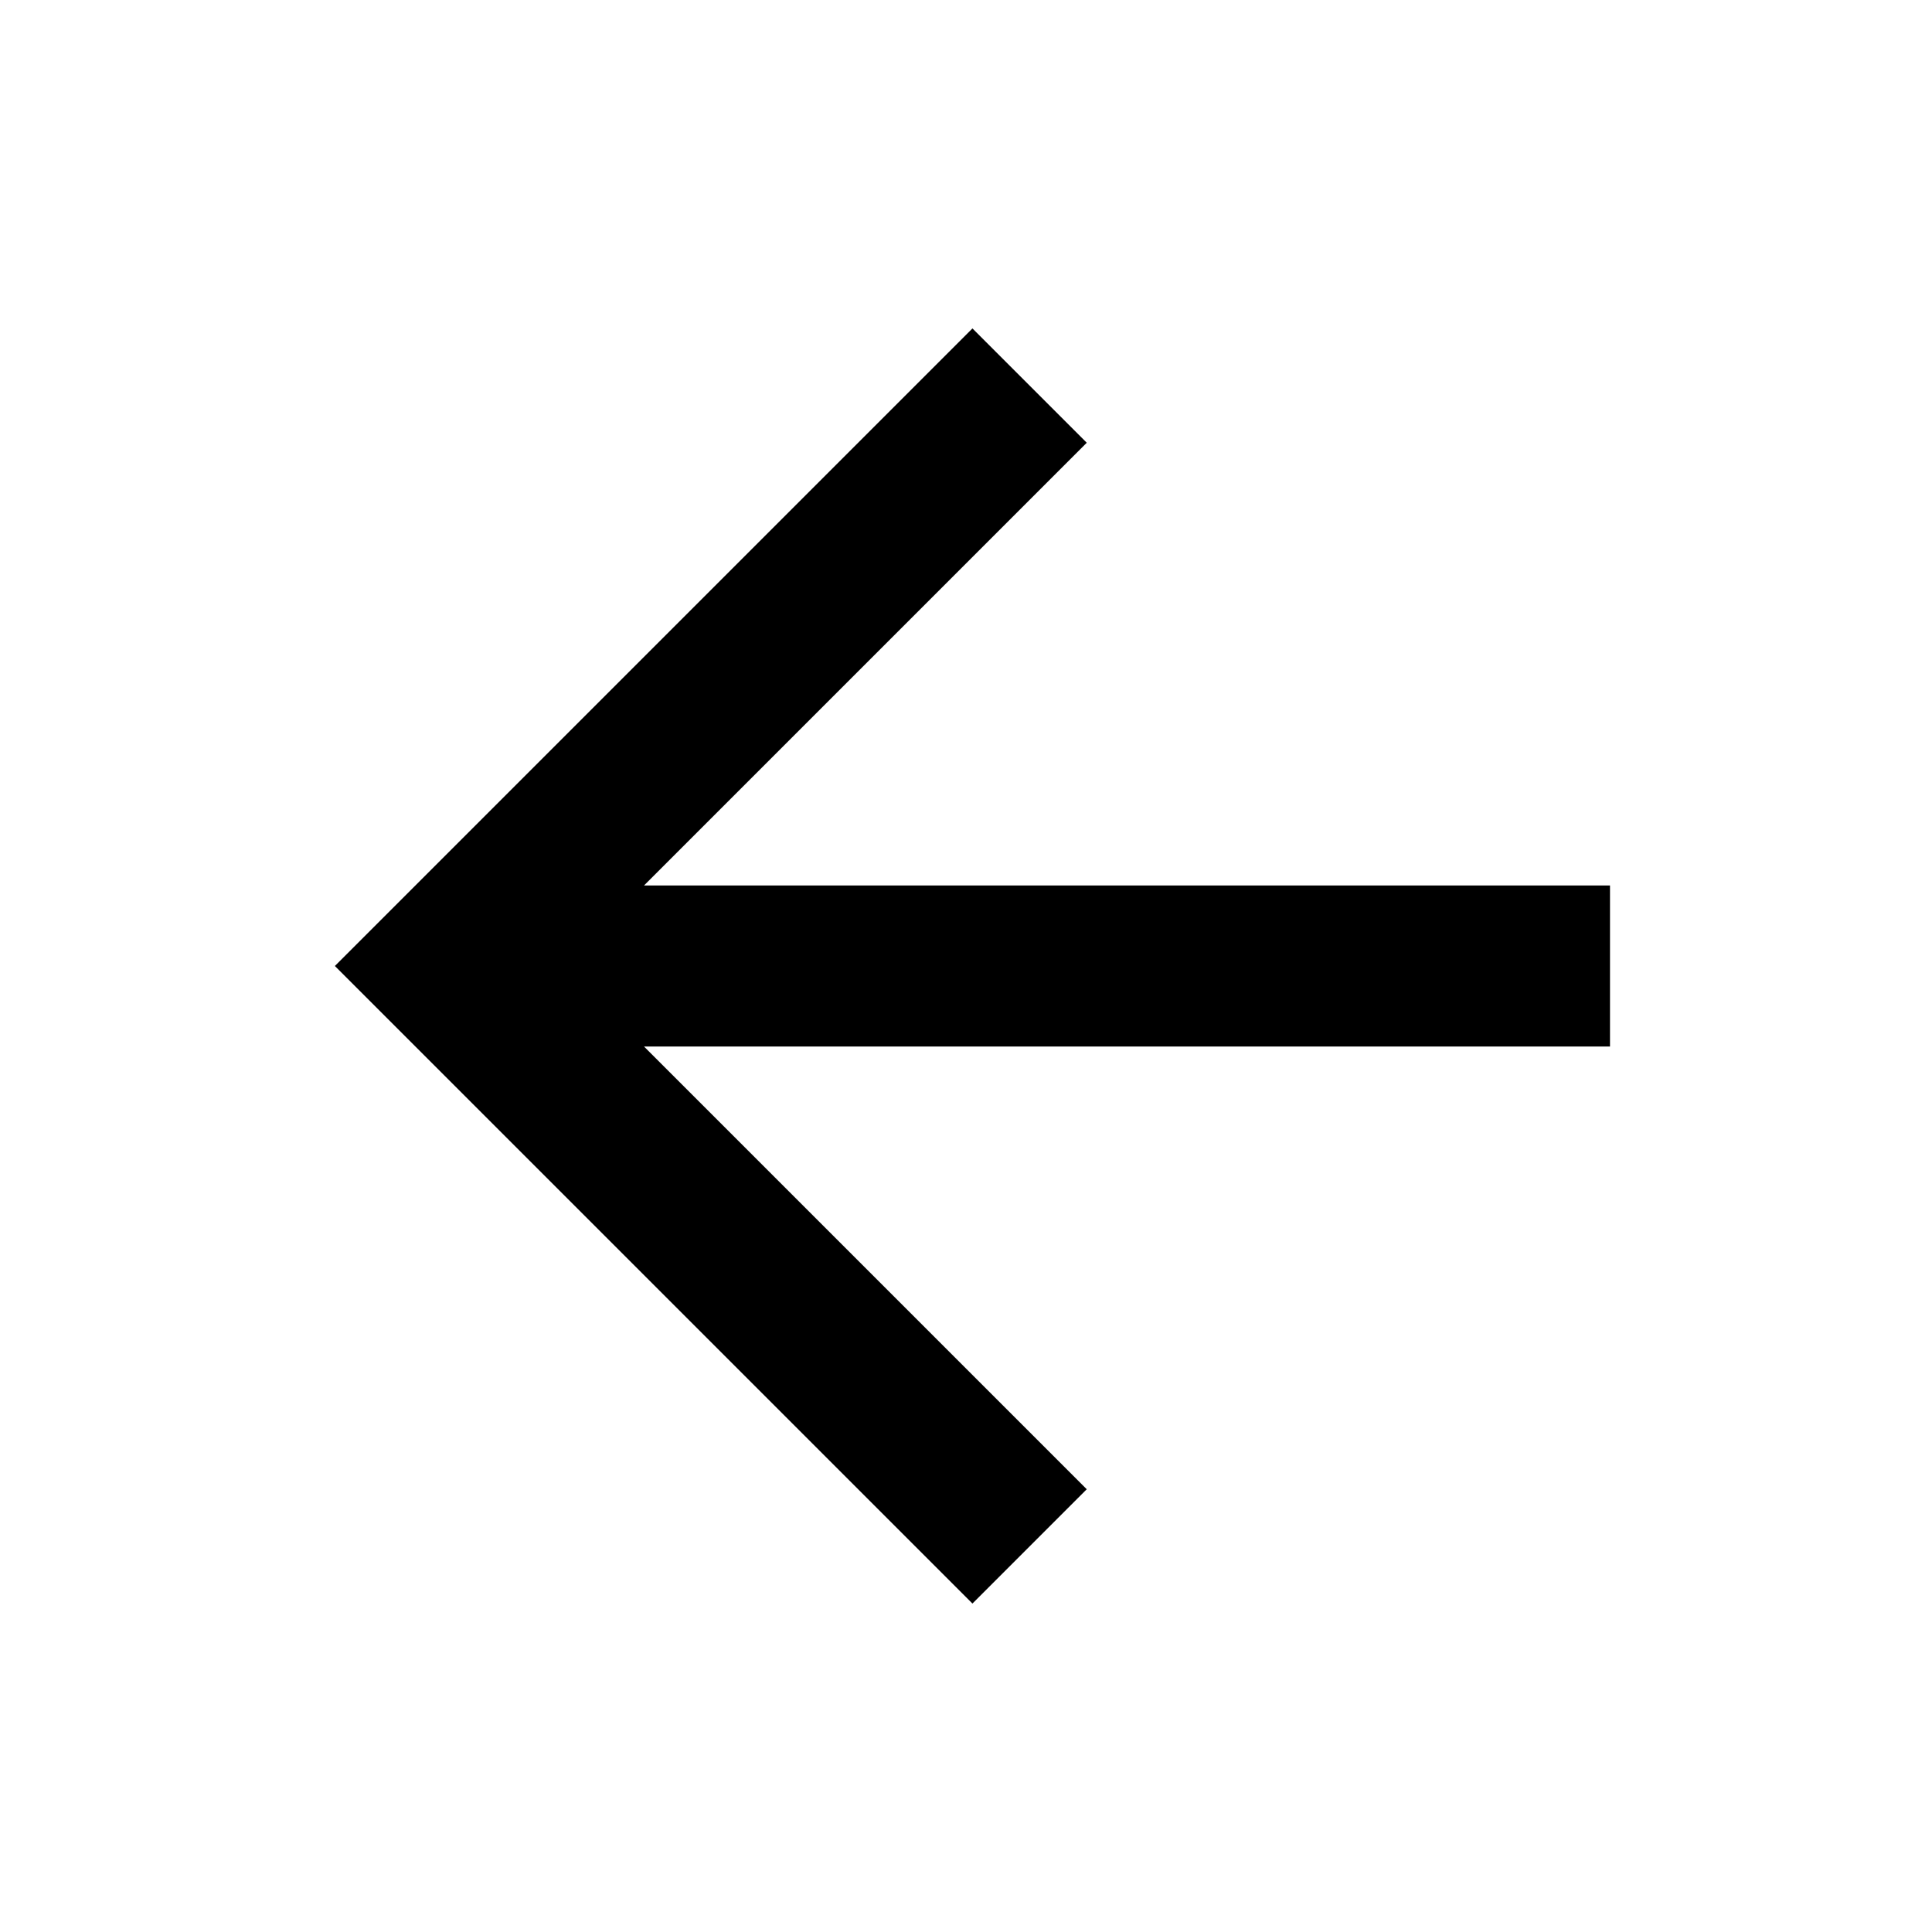
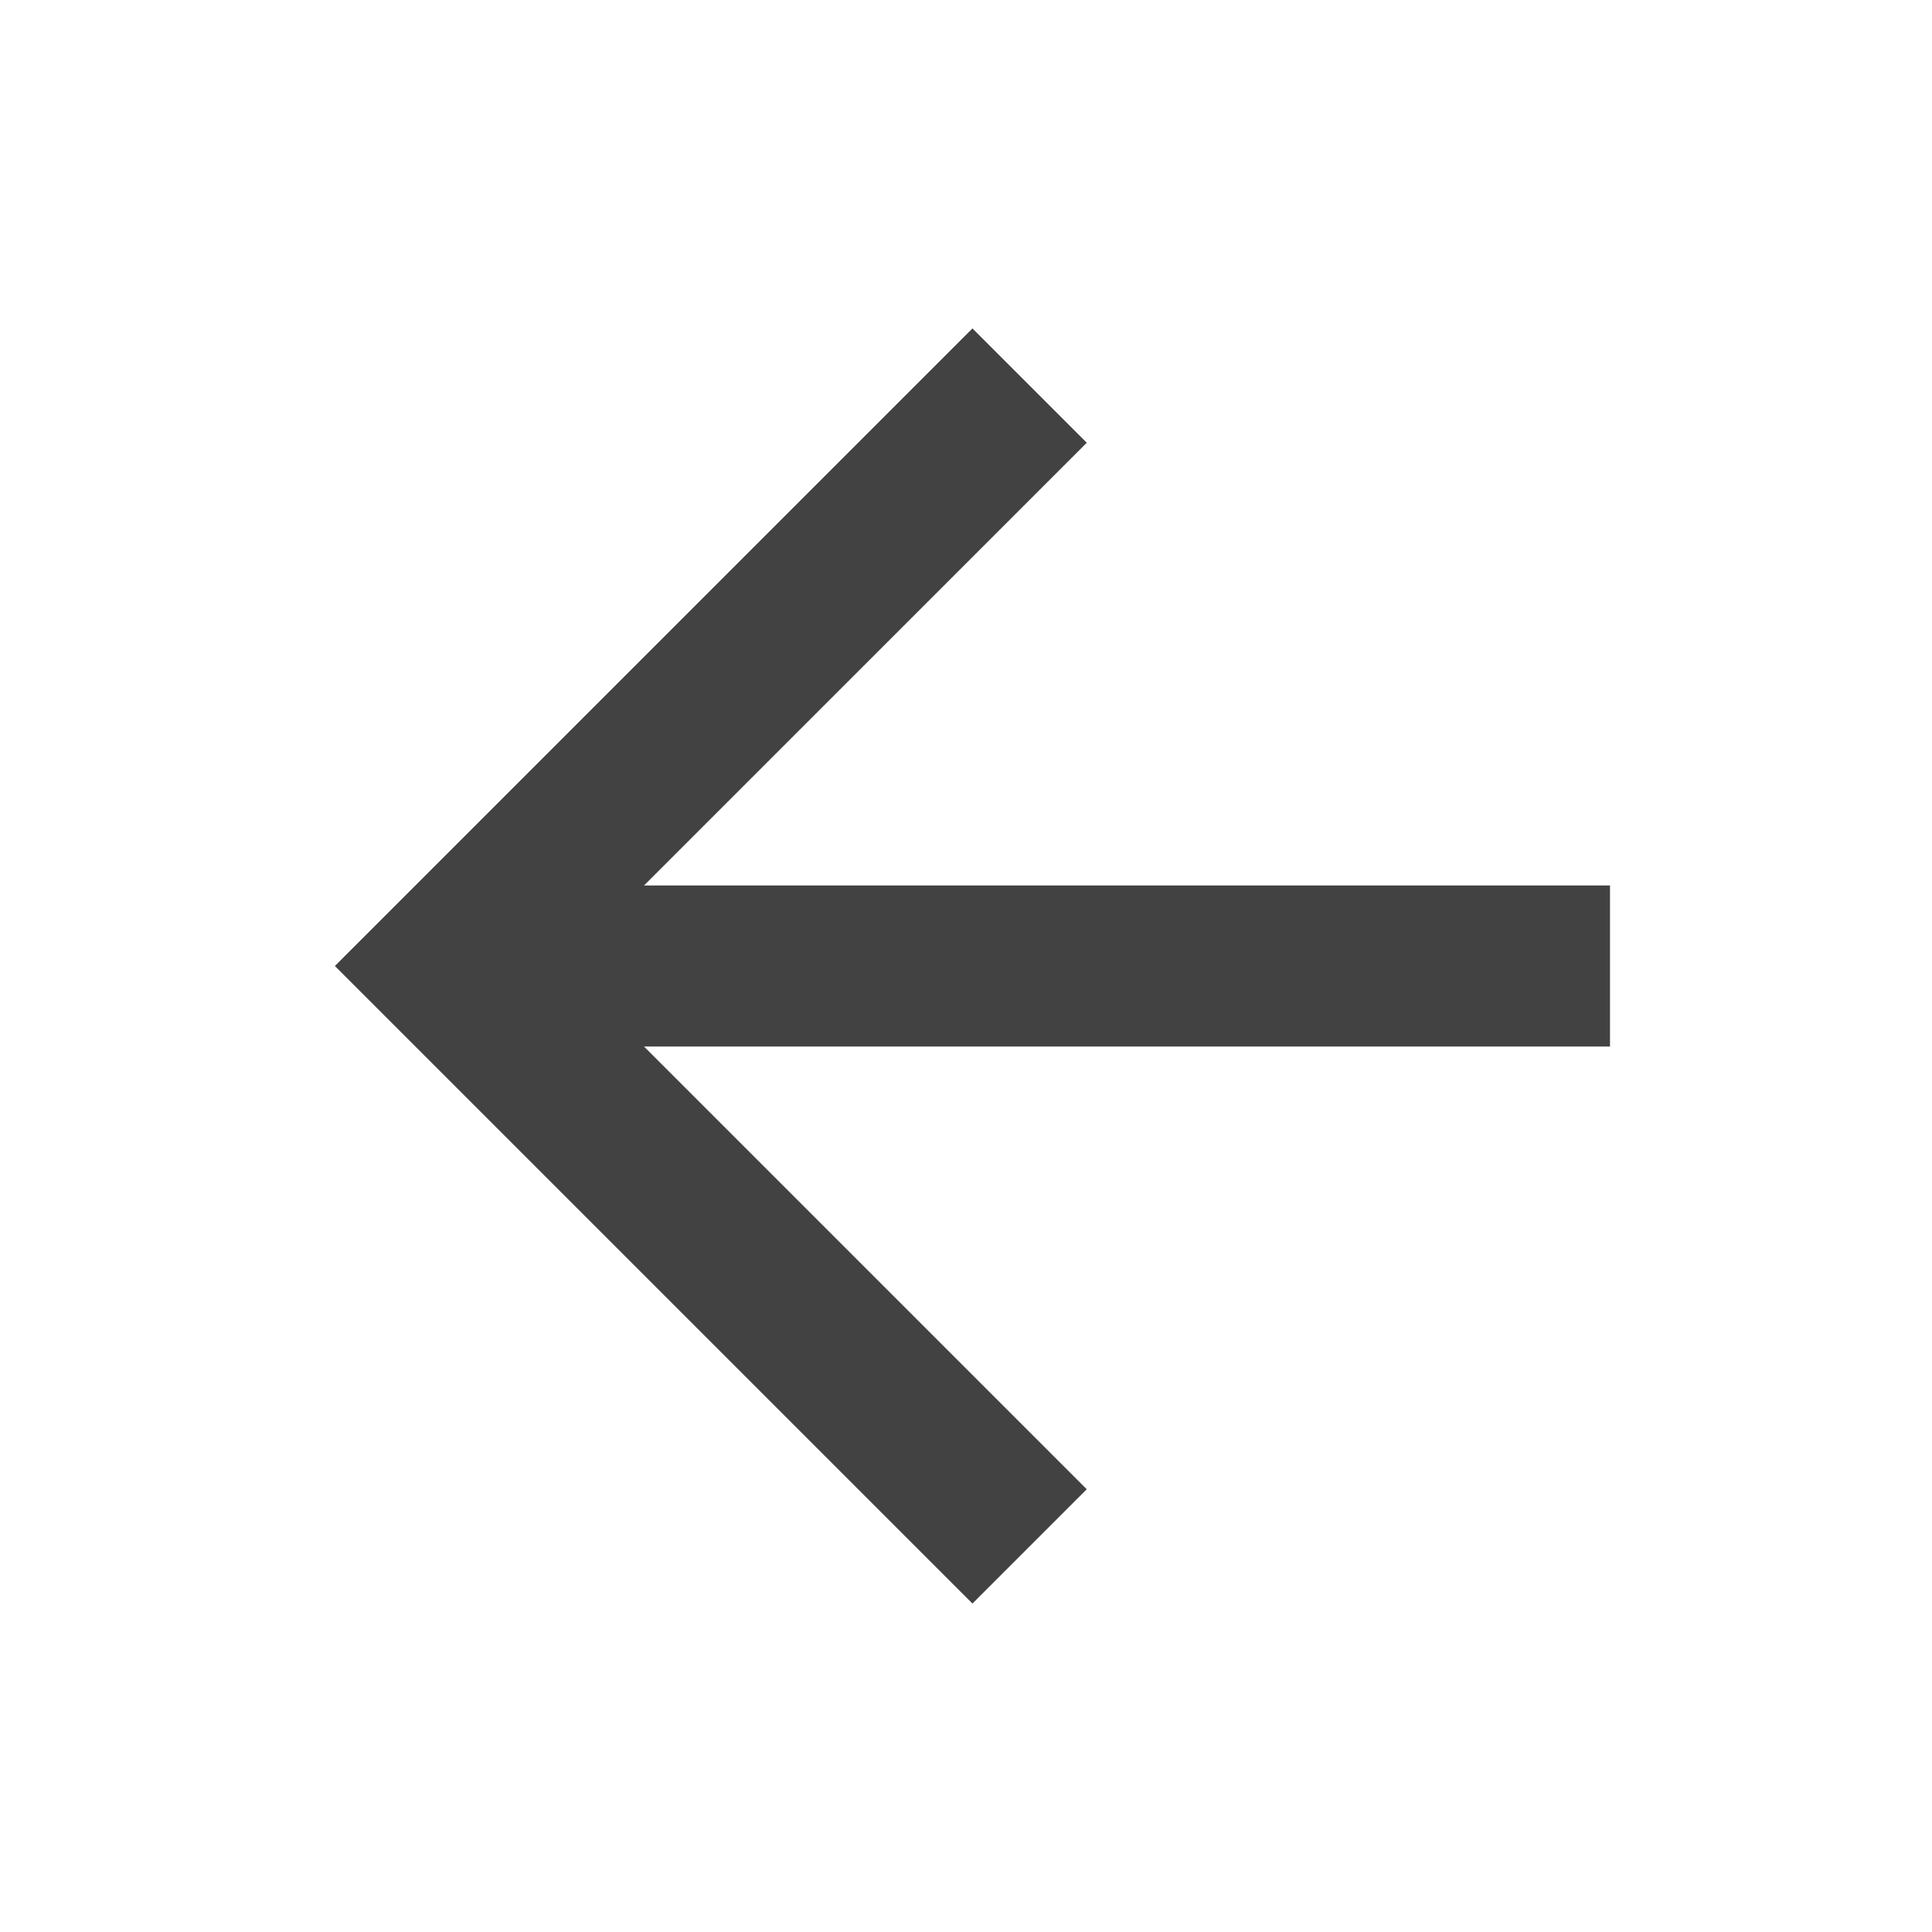
<svg xmlns="http://www.w3.org/2000/svg" version="1.1" width="24" height="24" viewBox="0 0 24 24">
-   <path d="M20,11V13H8L13.5,18.5L12.08,19.92L4.16,12L12.08,4.08L13.5,5.5L8,11H20Z" style="fill:424242" />
+   <path d="M20,11V13H8L13.5,18.5L12.08,19.92L4.16,12L12.08,4.08L13.5,5.5L8,11H20Z" style="fill:#424242" />
</svg>
